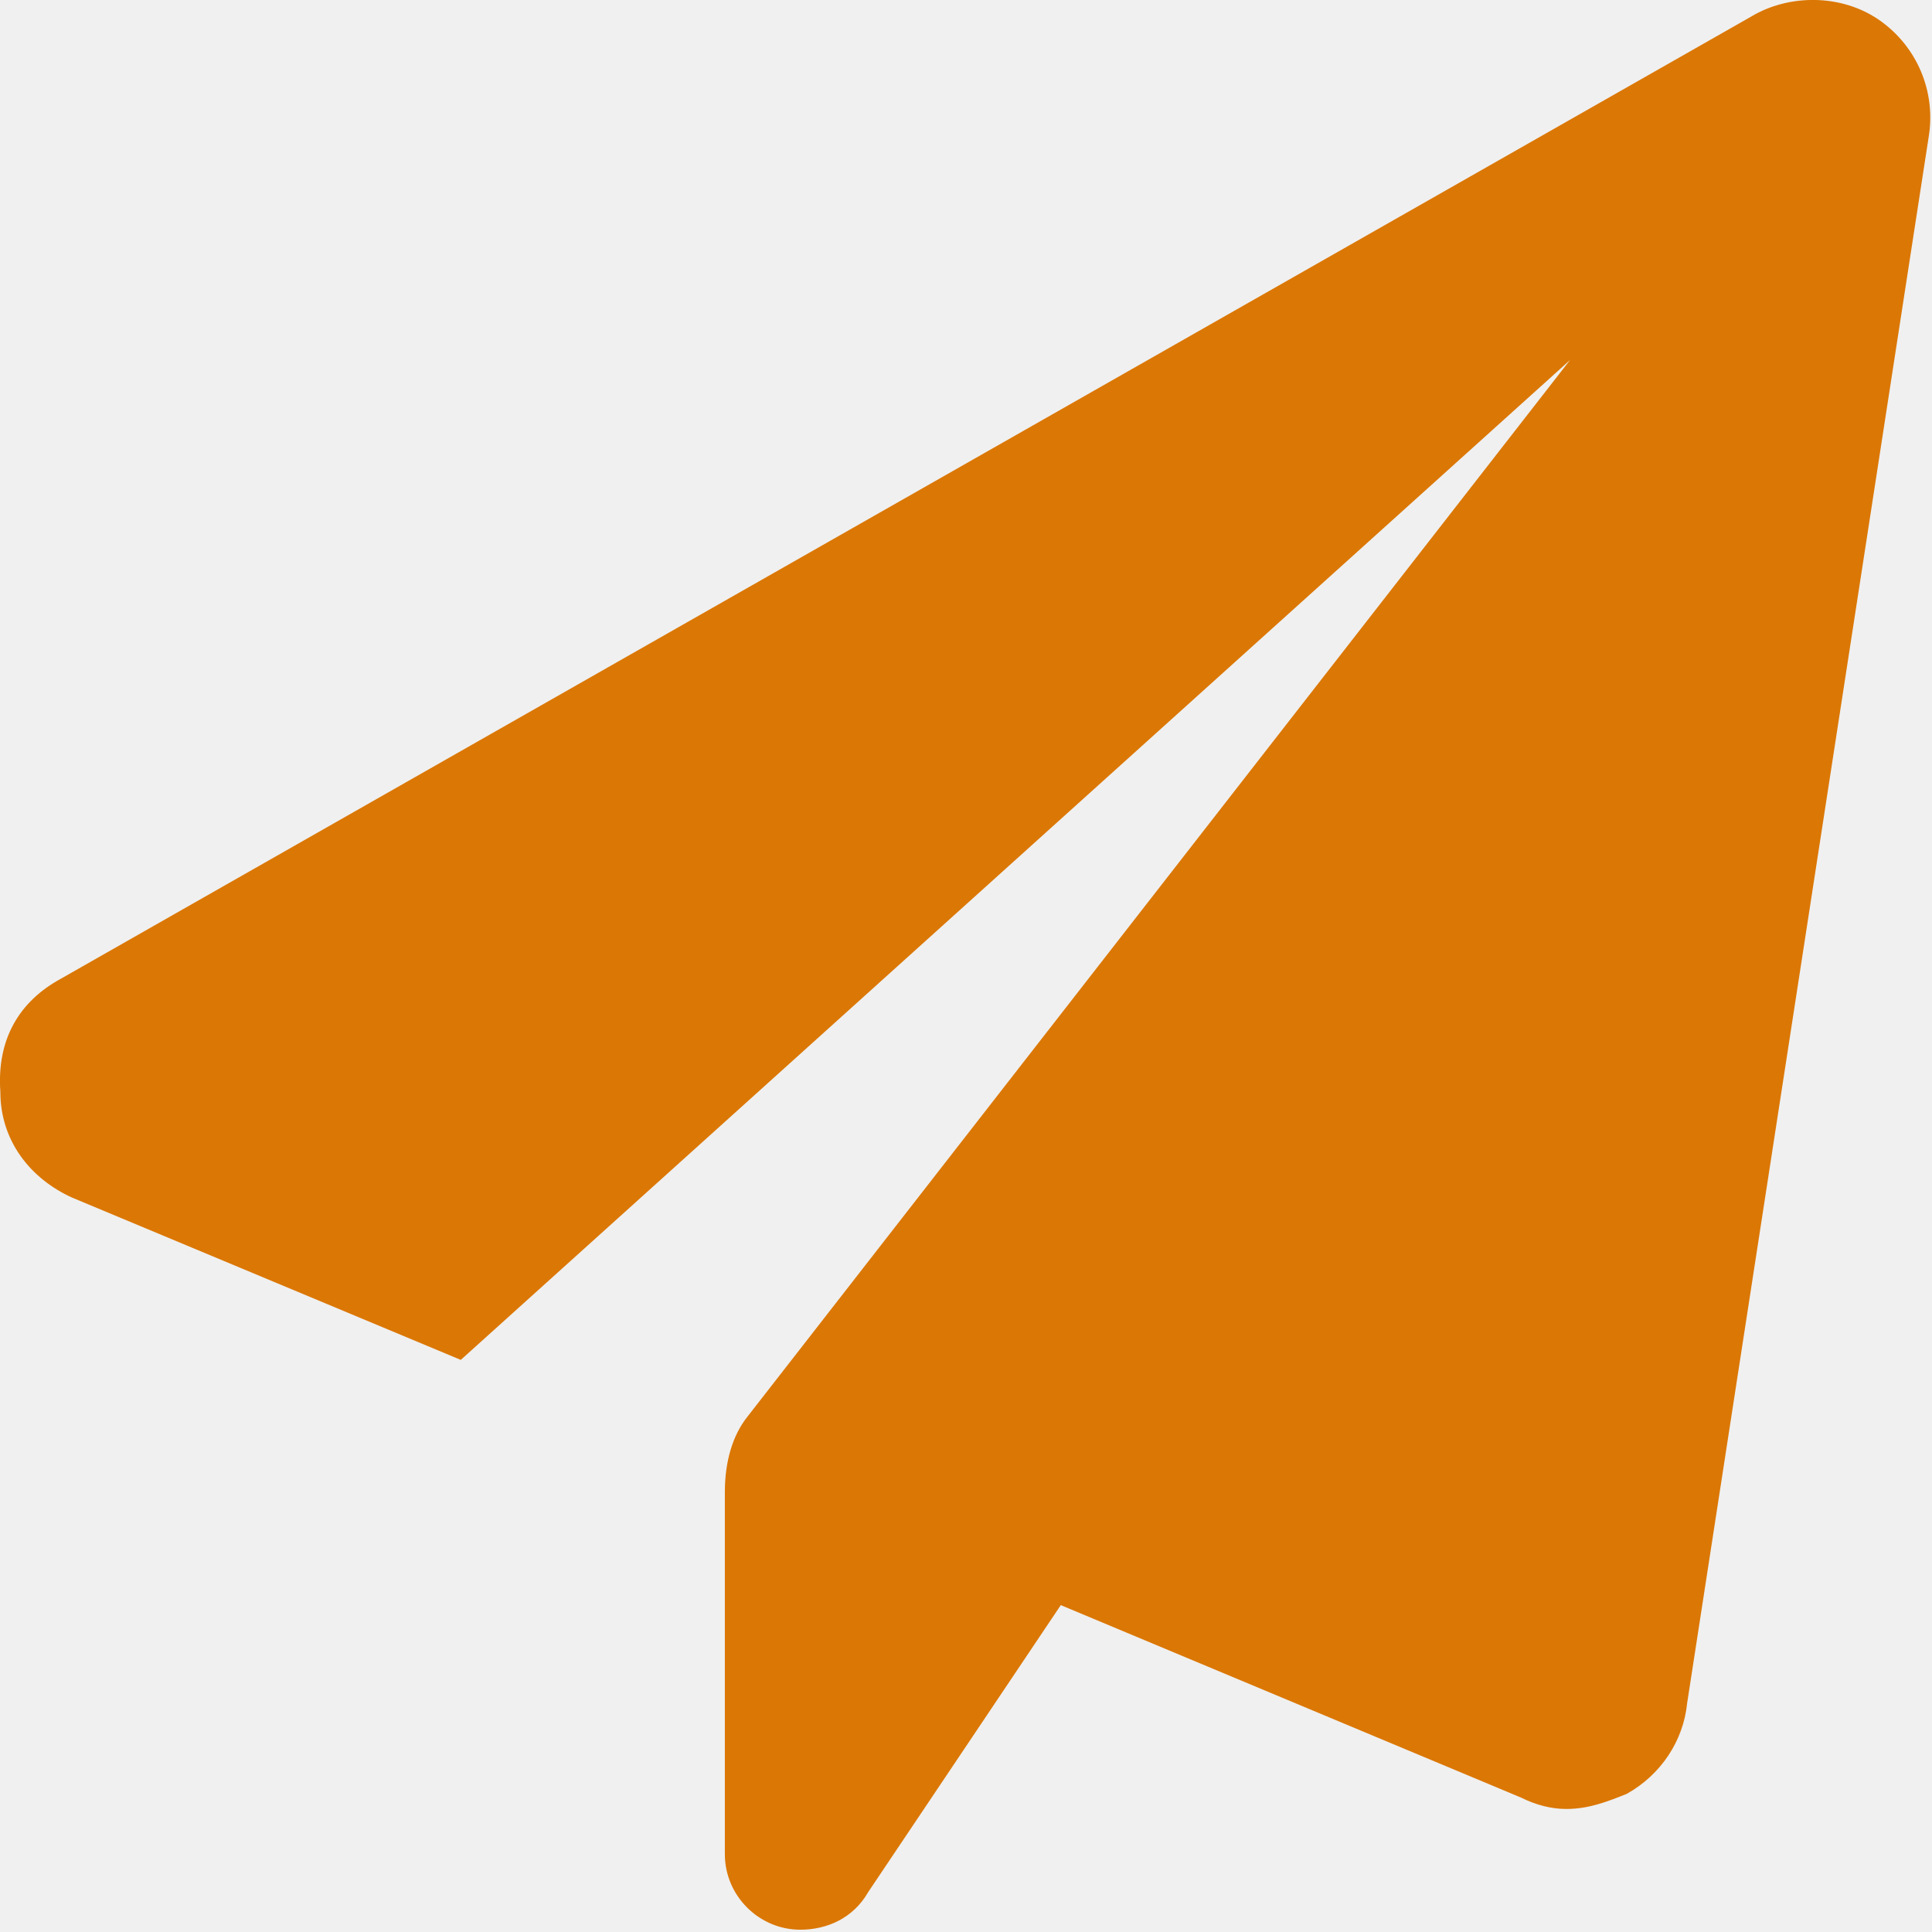
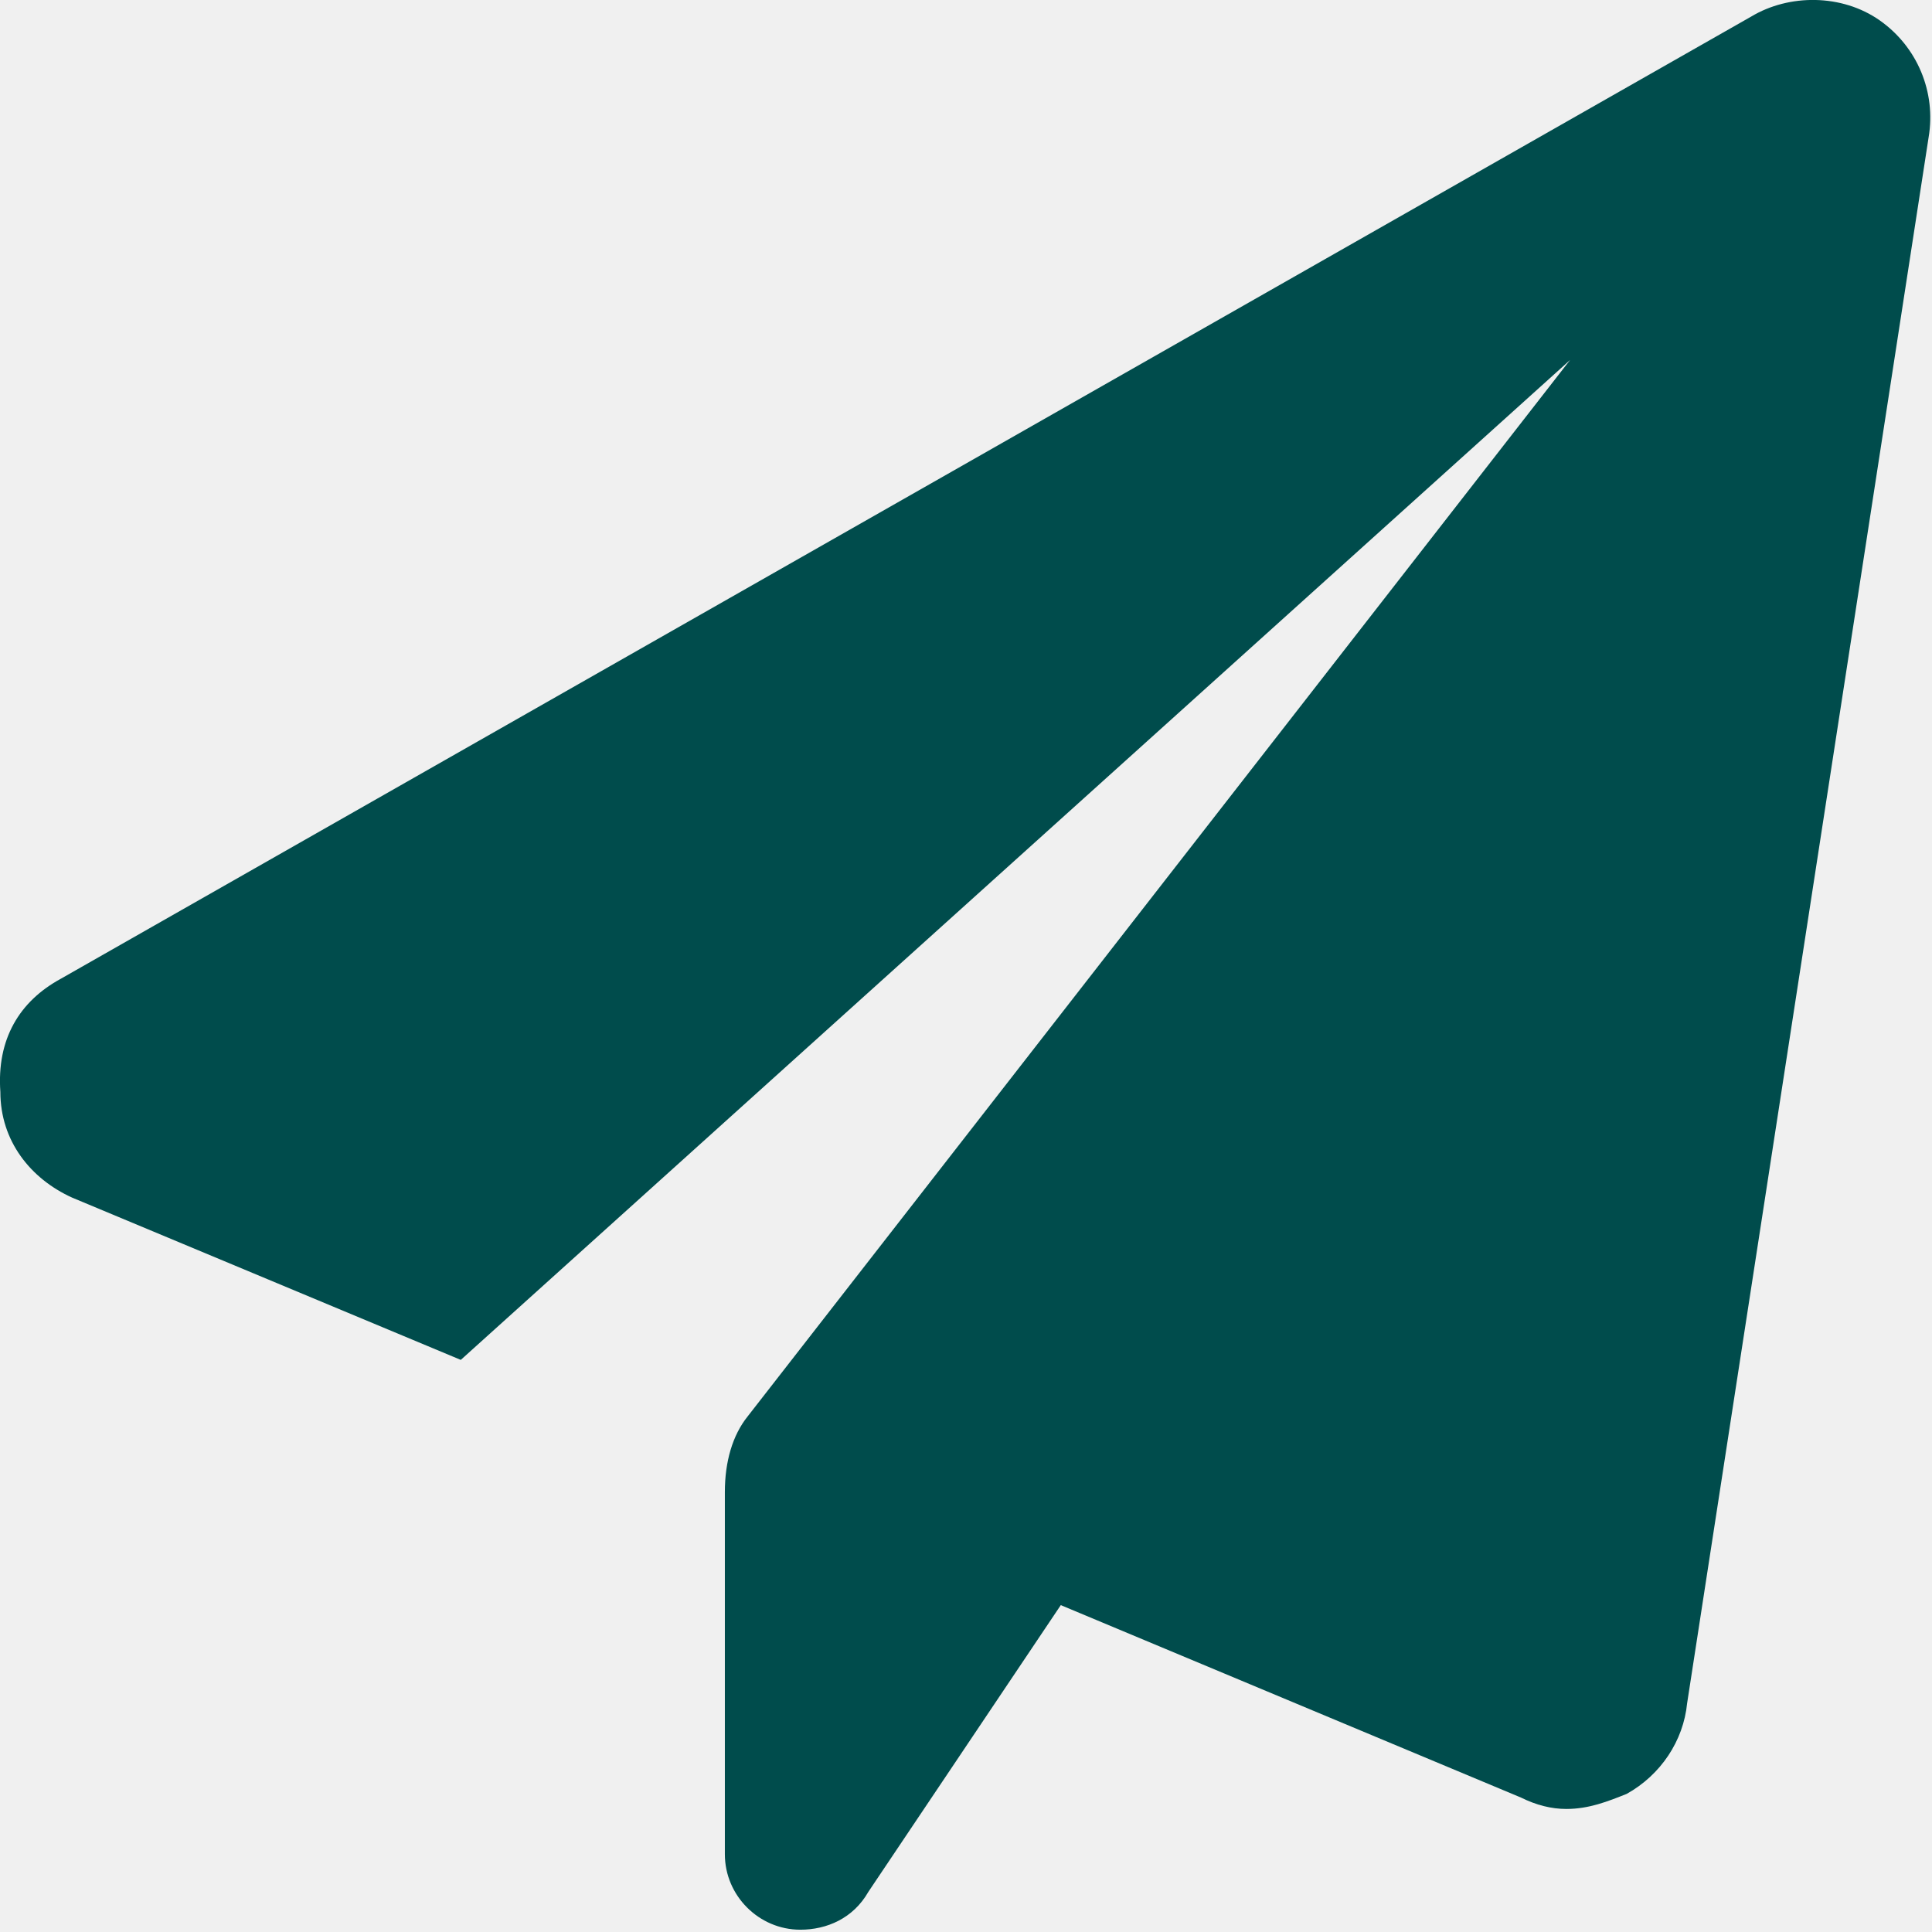
<svg xmlns="http://www.w3.org/2000/svg" width="16" height="16" viewBox="0 0 16 16" fill="none">
  <g clip-path="url(#clip0_1428_4008)">
-     <path d="M15.972 1.137L13.972 14.106C13.941 14.418 13.753 14.699 13.472 14.856C13.316 14.918 13.16 14.981 12.972 14.981C12.847 14.981 12.722 14.949 12.597 14.887L8.785 13.293L7.191 15.668C7.066 15.887 6.847 15.981 6.628 15.981C6.285 15.981 6.003 15.699 6.003 15.356V12.356C6.003 12.106 6.066 11.887 6.191 11.731L13.003 2.981L3.816 11.262L0.597 9.918C0.253 9.762 0.003 9.449 0.003 9.043C-0.028 8.606 0.16 8.293 0.503 8.106L14.503 0.137C14.816 -0.051 15.253 -0.051 15.566 0.168C15.878 0.387 16.035 0.762 15.972 1.137Z" fill="#DB7704" />
+     <path d="M15.972 1.137L13.972 14.106C13.941 14.418 13.753 14.699 13.472 14.856C13.316 14.918 13.16 14.981 12.972 14.981C12.847 14.981 12.722 14.949 12.597 14.887L8.785 13.293L7.191 15.668C7.066 15.887 6.847 15.981 6.628 15.981C6.285 15.981 6.003 15.699 6.003 15.356V12.356C6.003 12.106 6.066 11.887 6.191 11.731L13.003 2.981L3.816 11.262L0.597 9.918C0.253 9.762 0.003 9.449 0.003 9.043C-0.028 8.606 0.16 8.293 0.503 8.106L14.503 0.137C14.816 -0.051 15.253 -0.051 15.566 0.168C15.878 0.387 16.035 0.762 15.972 1.137Z" fill="#004C4C" />
  </g>
  <defs>
    <clipPath id="clip0_1428_4008">
      <rect width="16" height="16" fill="white" />
    </clipPath>
  </defs>
</svg>
